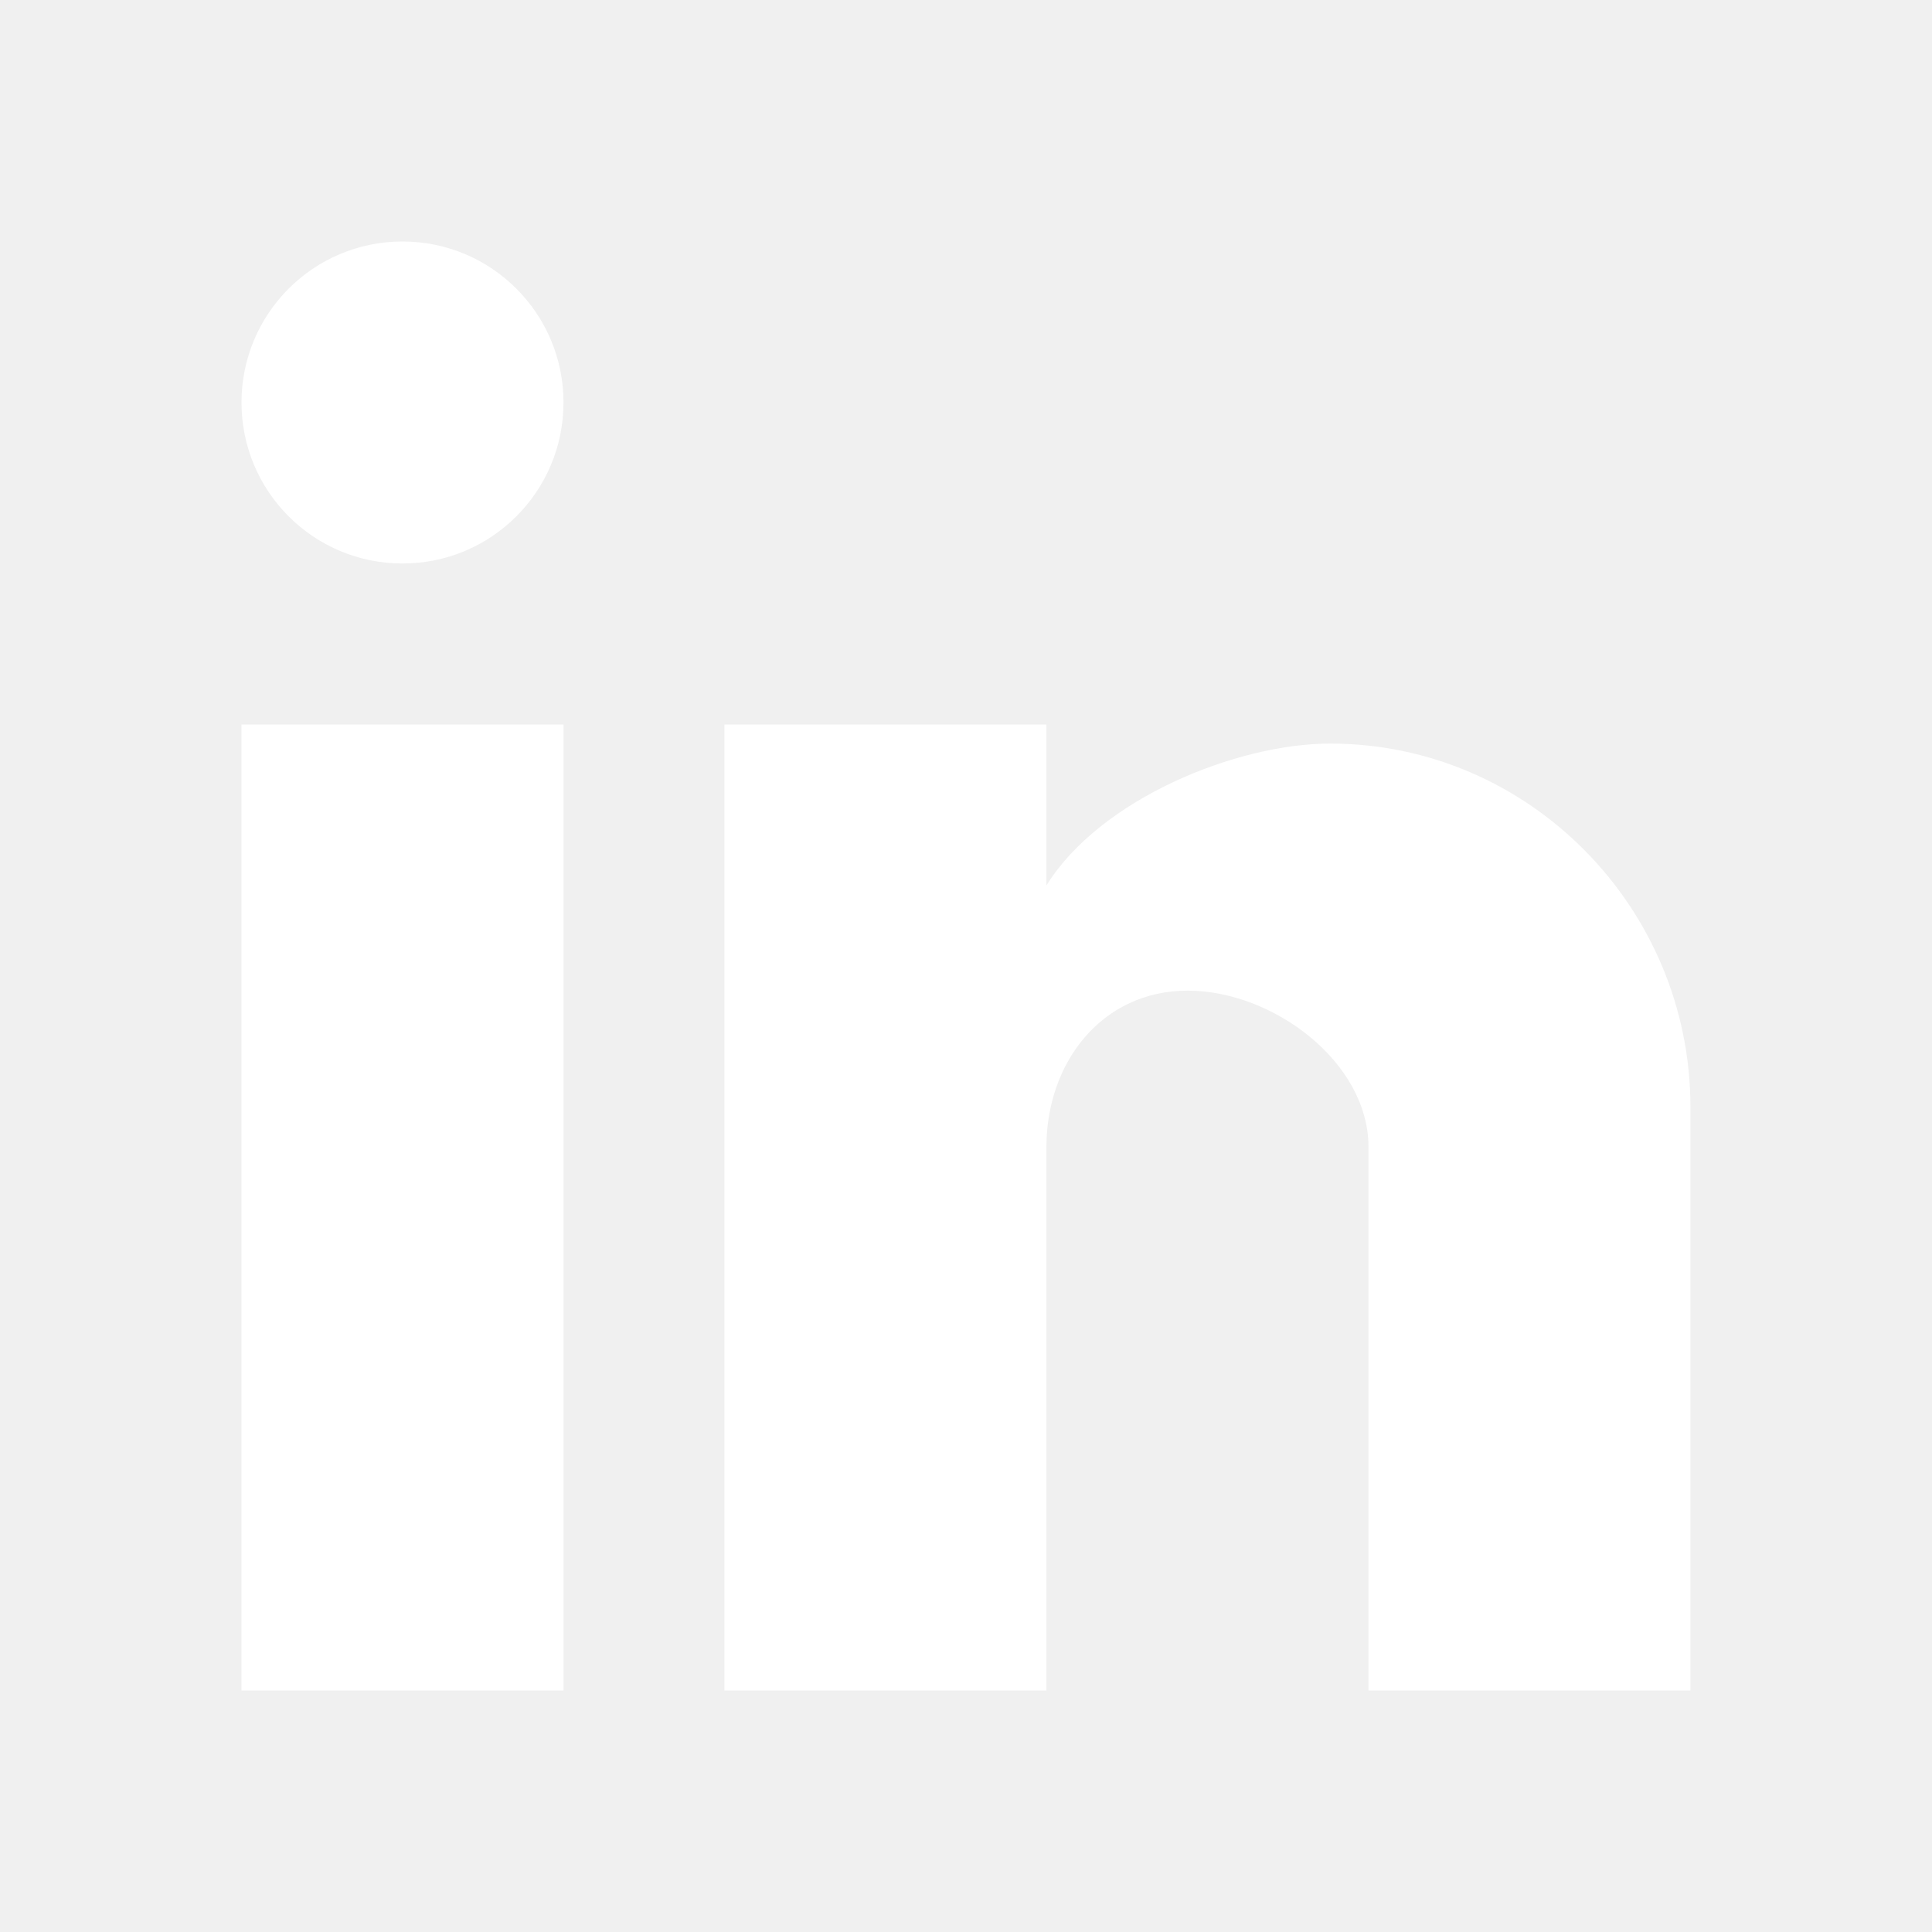
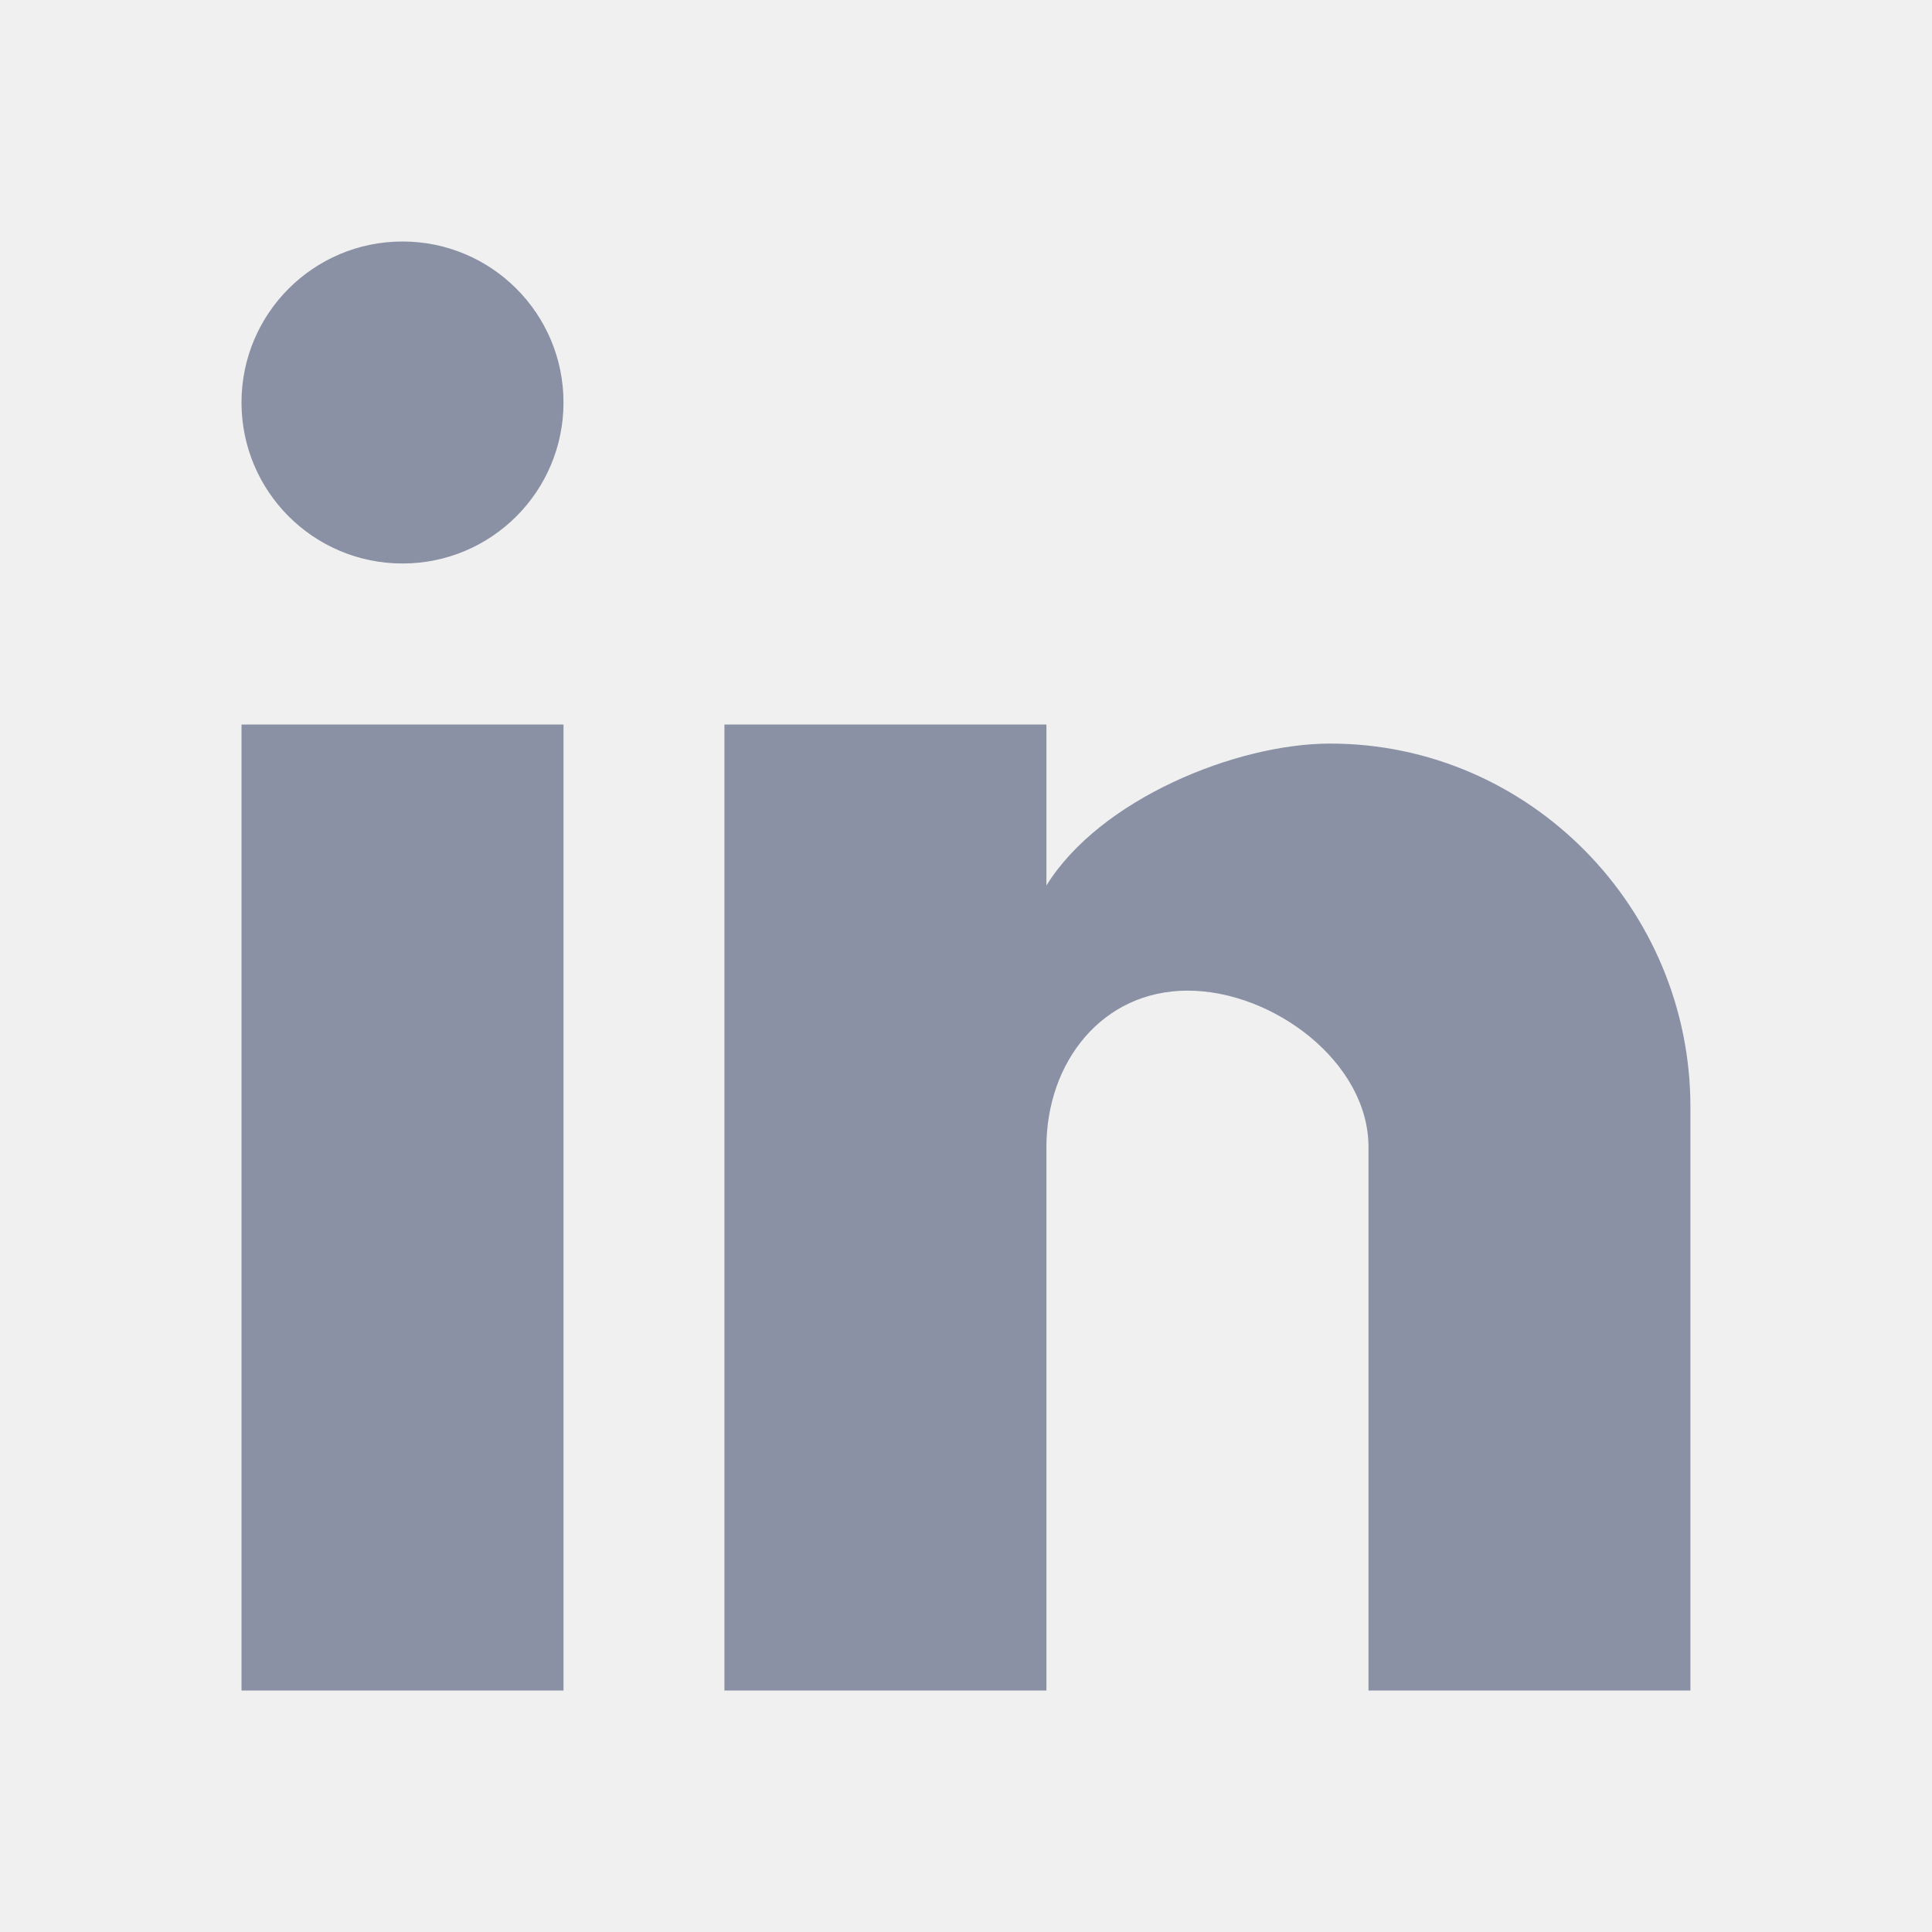
<svg xmlns="http://www.w3.org/2000/svg" version="1.1" viewBox="0 0 24 24">
-   <path d="M21,21h-4v-6.75c0,-1.059 -1.188,-1.944 -2.247,-1.944c-1.059,0 -1.754,0.886 -1.754,1.944v6.75h-4v-12h4v2c0.662,-1.071 2.356,-1.763 3.525,-1.763c2.471,0 4.475,2.041 4.475,4.513v7.25Zm-14,0h-4v-12h4v12Zm-2,-18c1.105,0 2,0.895 2,2c0,1.105 -0.895,2 -2,2c-1.105,0 -2,-0.895 -2,-2c0,-1.105 0.895,-2 2,-2Z" fill="#FFF" />
+   <path d="M21,21h-4v-6.75c0,-1.059 -1.188,-1.944 -2.247,-1.944c-1.059,0 -1.754,0.886 -1.754,1.944v6.75h-4v-12h4v2c0.662,-1.071 2.356,-1.763 3.525,-1.763c2.471,0 4.475,2.041 4.475,4.513v7.25Zm-14,0h-4v-12h4v12Zm-2,-18c1.105,0 2,0.895 2,2c0,1.105 -0.895,2 -2,2c-1.105,0 -2,-0.895 -2,-2c0,-1.105 0.895,-2 2,-2Z" fill="#8a91a5" />
</svg>
